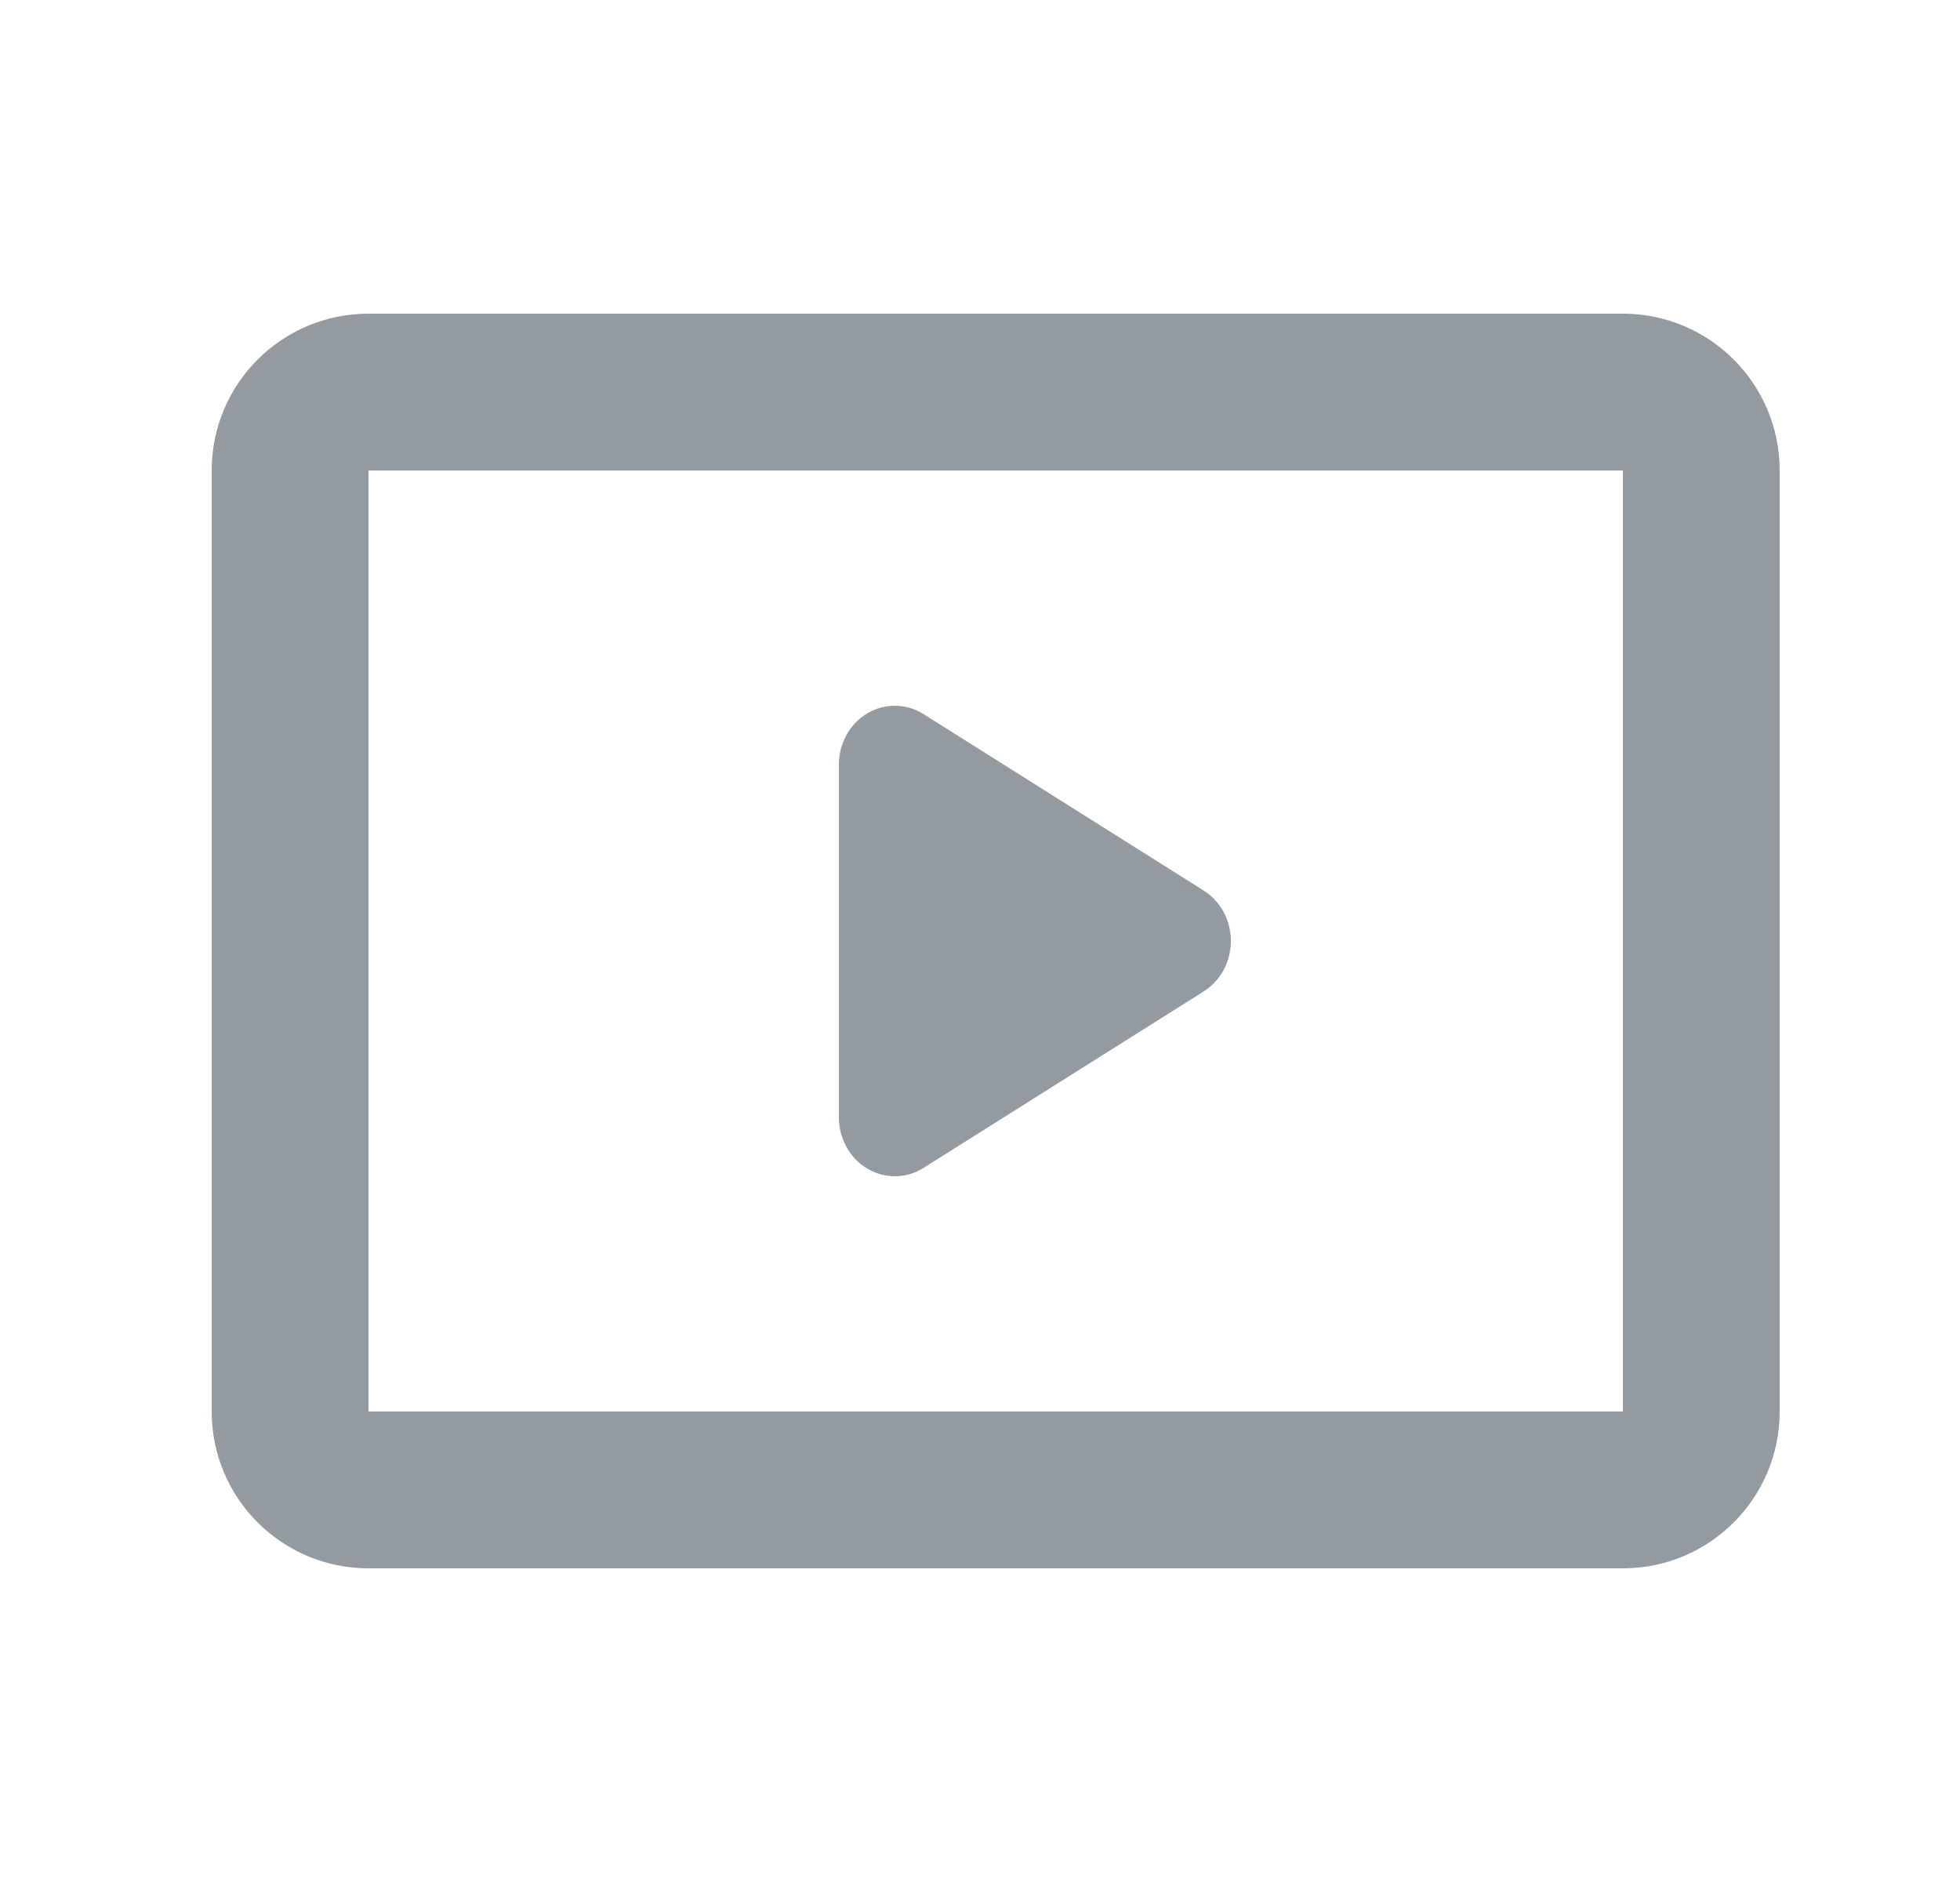
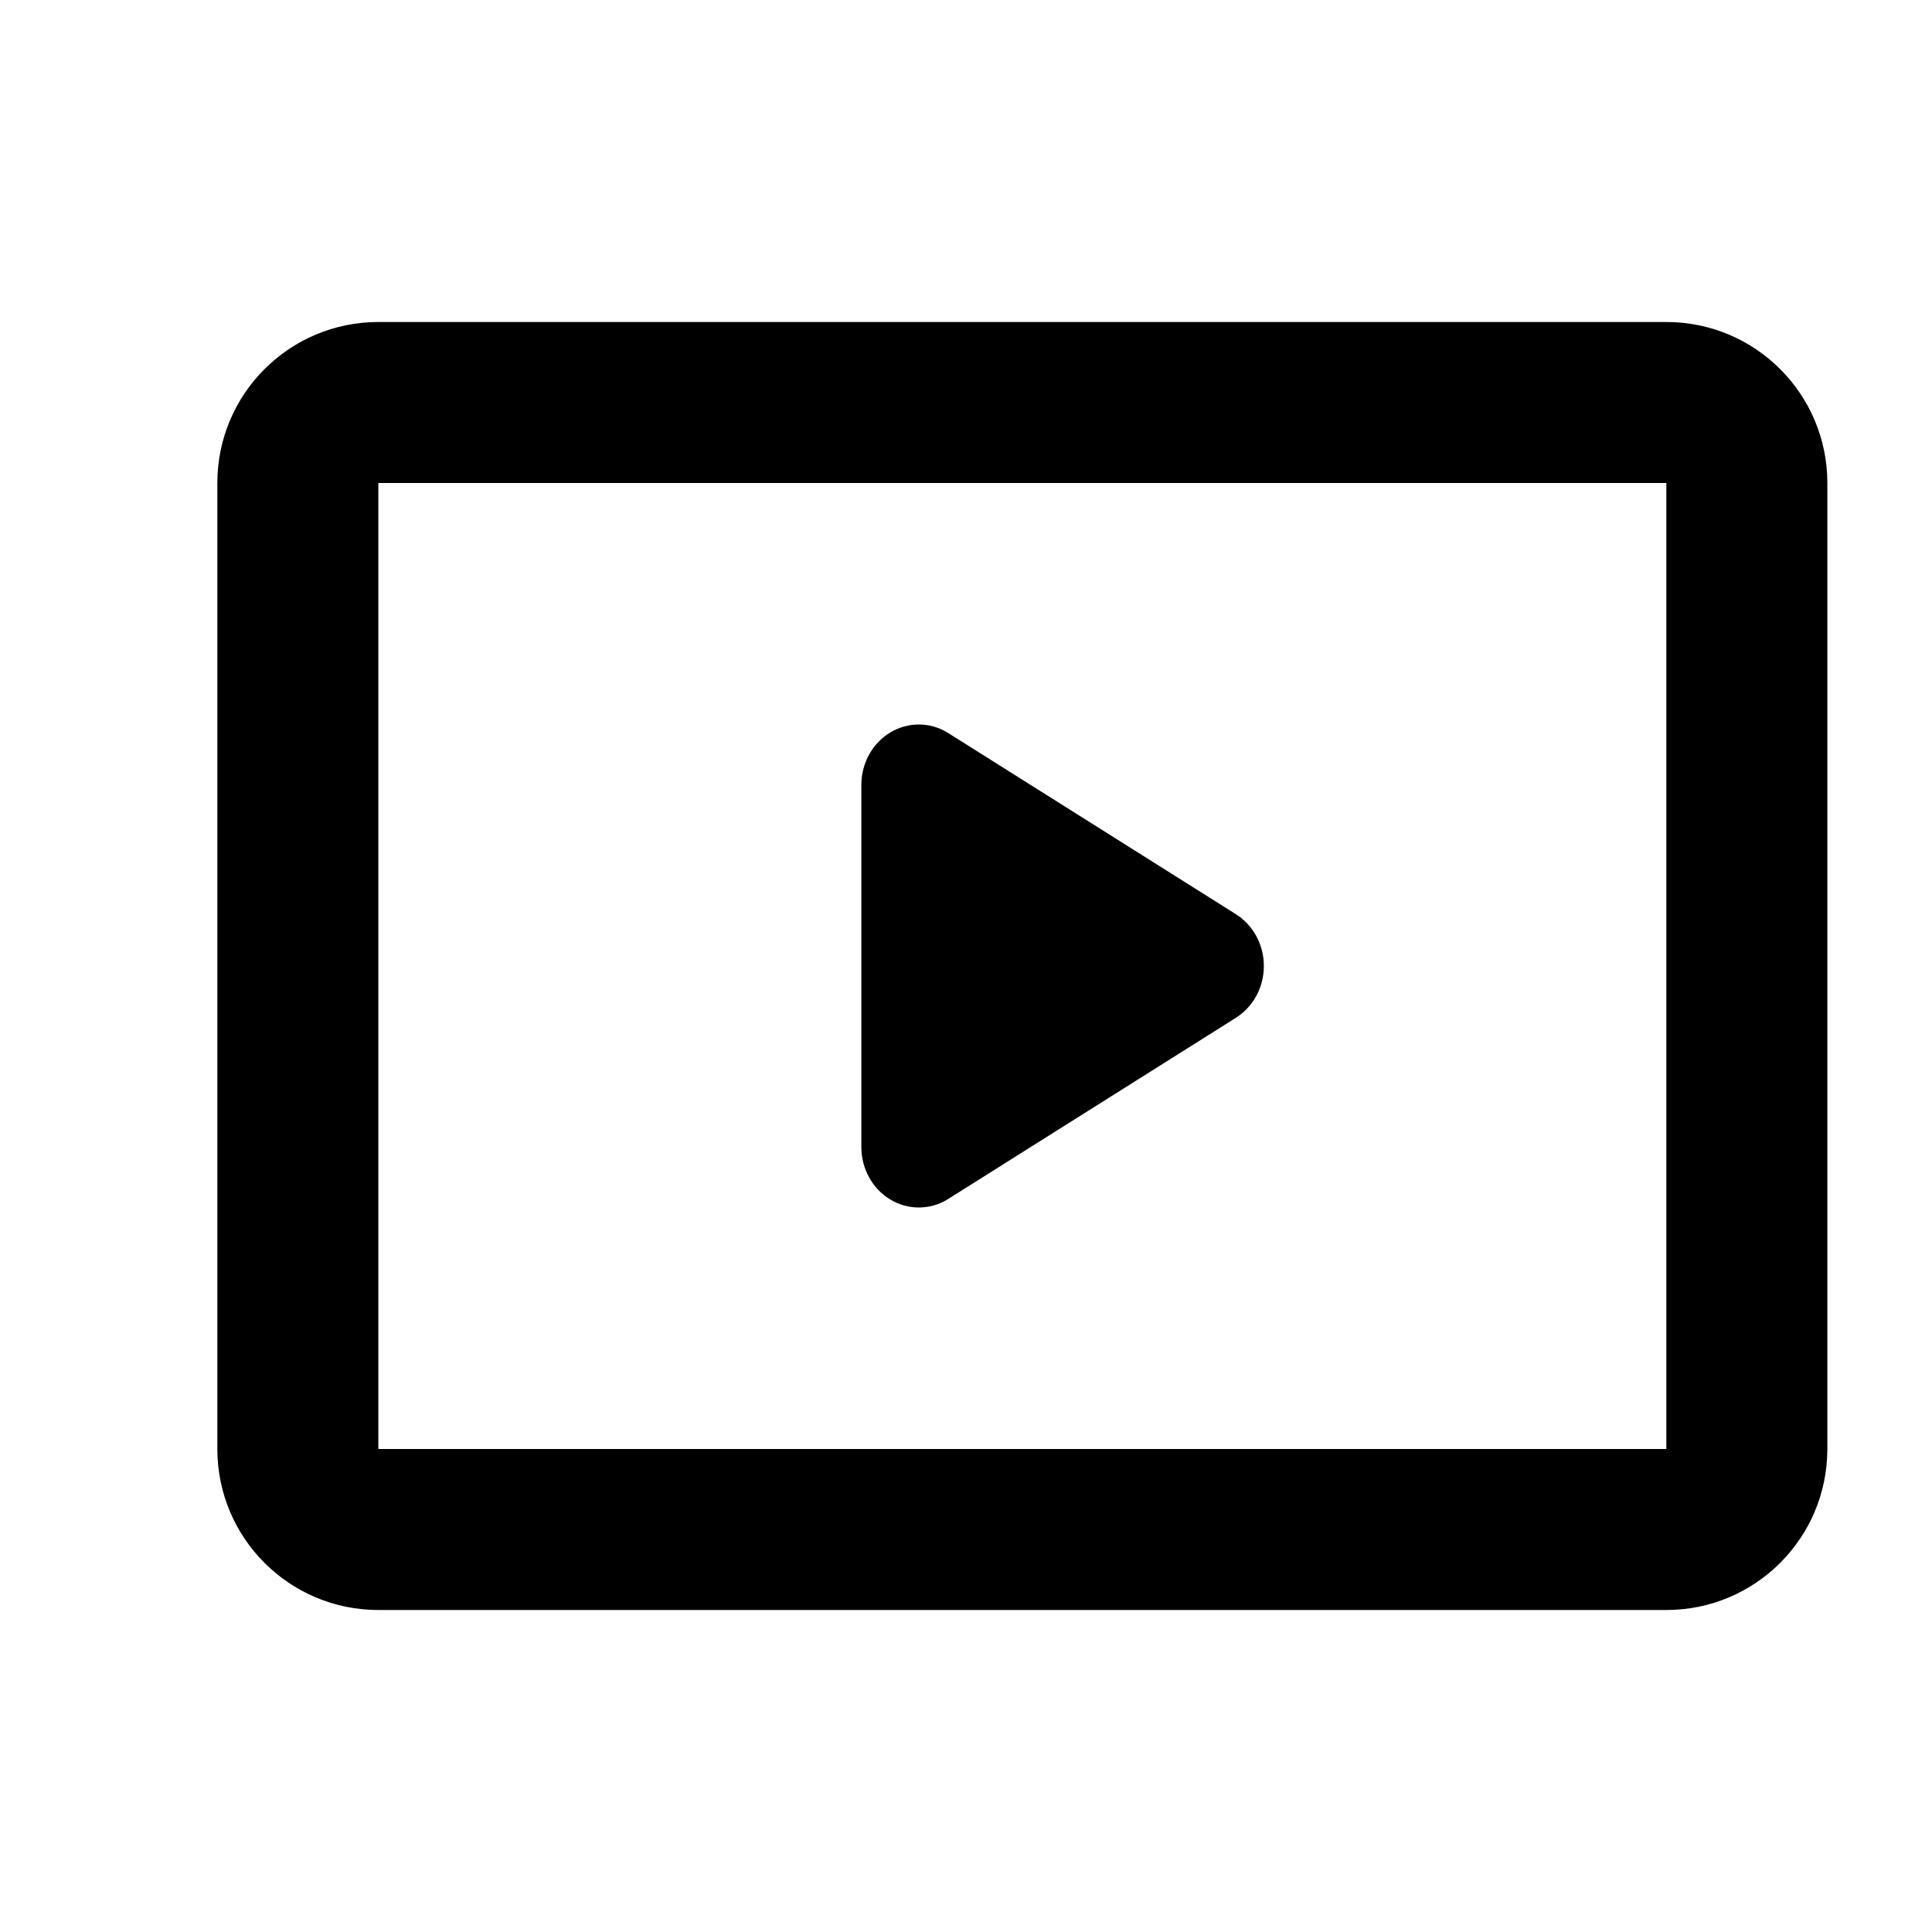
- <svg xmlns="http://www.w3.org/2000/svg" width="25" height="24" viewBox="0 0 25 24" fill="none">
-   <path fill-rule="evenodd" clip-rule="evenodd" d="M4.7 6H20.7V18H4.7V6ZM2.7 6C2.7 4.895 3.595 4 4.7 4H20.7C21.805 4 22.7 4.895 22.7 6V18C22.7 19.105 21.805 20 20.7 20H4.7C3.595 20 2.7 19.105 2.7 18V6ZM11.771 9.101L15.344 11.351C15.452 11.417 15.542 11.512 15.605 11.626C15.667 11.739 15.7 11.869 15.7 12C15.7 12.131 15.667 12.261 15.605 12.374C15.542 12.488 15.452 12.583 15.344 12.649L11.771 14.899C11.663 14.966 11.539 15 11.414 15C11.288 15 11.165 14.965 11.056 14.899C10.947 14.833 10.857 14.737 10.795 14.623C10.732 14.508 10.7 14.379 10.7 14.247V9.746C10.701 9.614 10.734 9.486 10.797 9.372C10.86 9.259 10.95 9.165 11.059 9.099C11.167 9.034 11.29 9 11.415 9C11.54 9 11.663 9.035 11.771 9.101Z" fill="#949BA0" />
+ <svg xmlns="http://www.w3.org/2000/svg" width="24" height="24" viewBox="0 0 24 24" fill="black">
+   <path fill-rule="evenodd" clip-rule="evenodd" d="M4.7 6H20.7V18H4.7V6ZM2.7 6C2.7 4.895 3.595 4 4.7 4H20.7C21.805 4 22.7 4.895 22.7 6V18C22.7 19.105 21.805 20 20.7 20H4.7C3.595 20 2.7 19.105 2.7 18V6ZM11.771 9.101L15.344 11.351C15.452 11.417 15.542 11.512 15.605 11.626C15.667 11.739 15.7 11.869 15.7 12C15.7 12.131 15.667 12.261 15.605 12.374C15.542 12.488 15.452 12.583 15.344 12.649L11.771 14.899C11.663 14.966 11.539 15 11.414 15C11.288 15 11.165 14.965 11.056 14.899C10.947 14.833 10.857 14.737 10.795 14.623C10.732 14.508 10.7 14.379 10.7 14.247V9.746C10.701 9.614 10.734 9.486 10.797 9.372C10.86 9.259 10.95 9.165 11.059 9.099C11.167 9.034 11.29 9 11.415 9C11.54 9 11.663 9.035 11.771 9.101Z" />
</svg>
